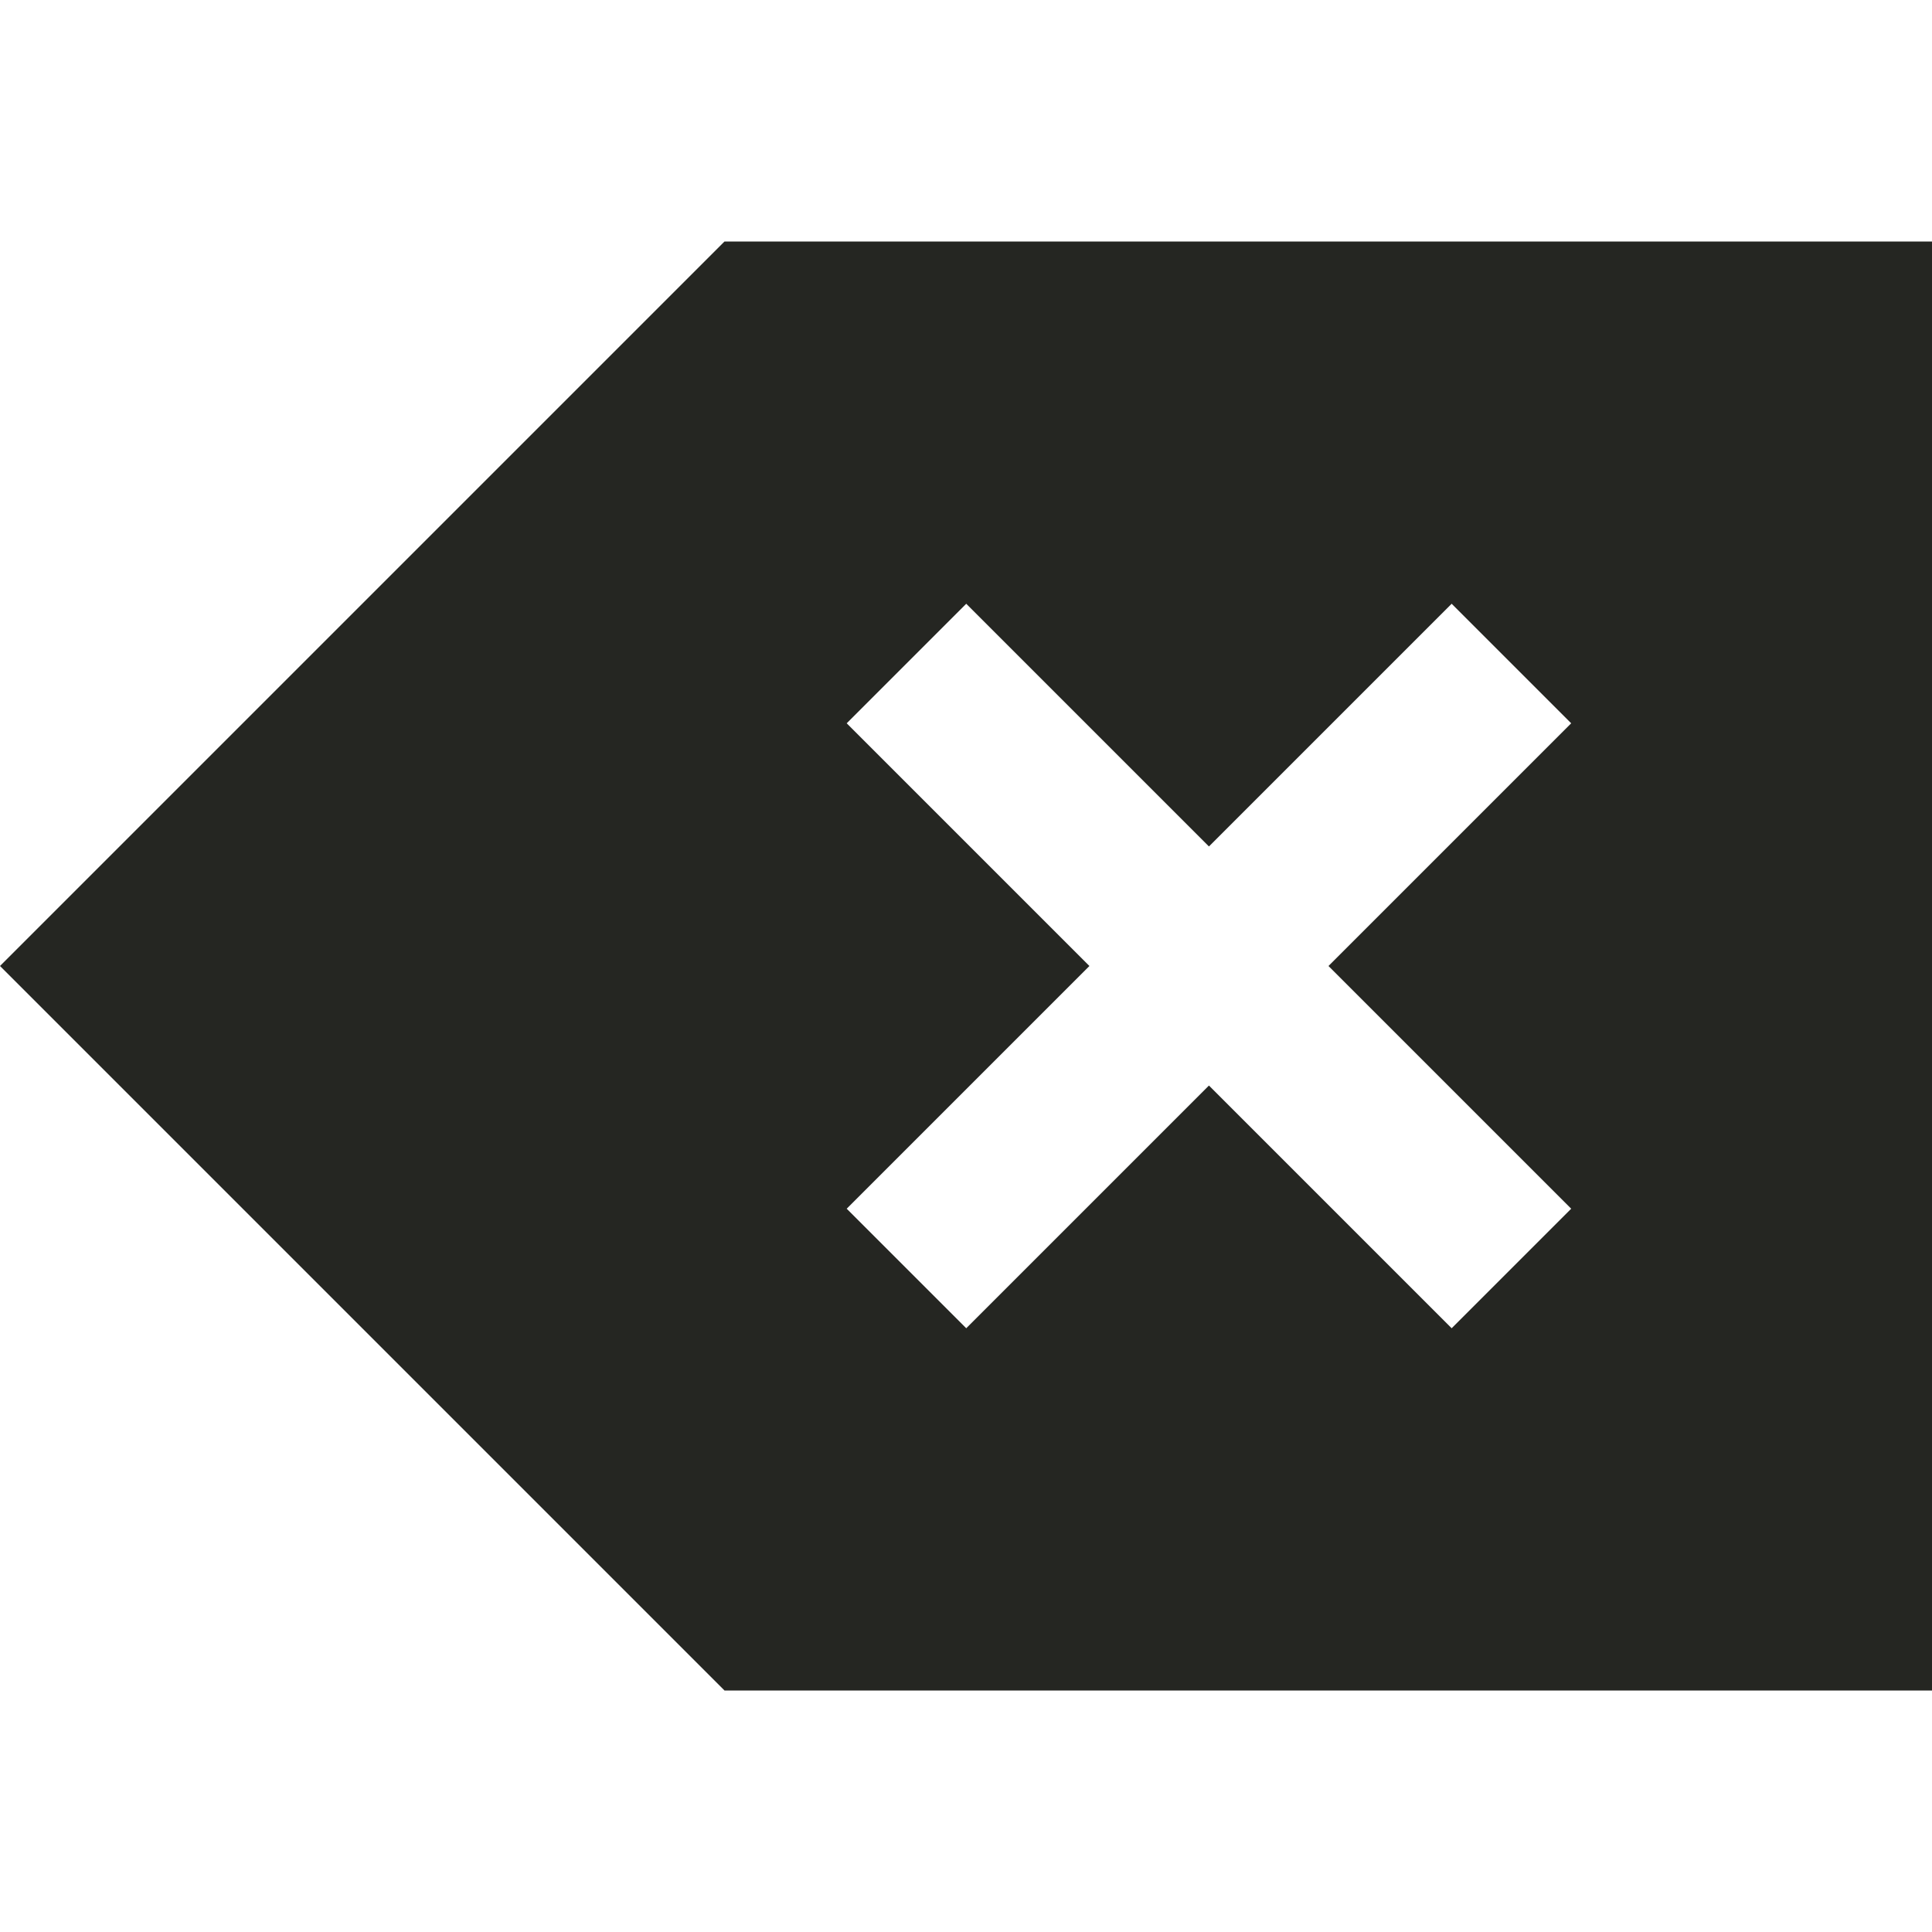
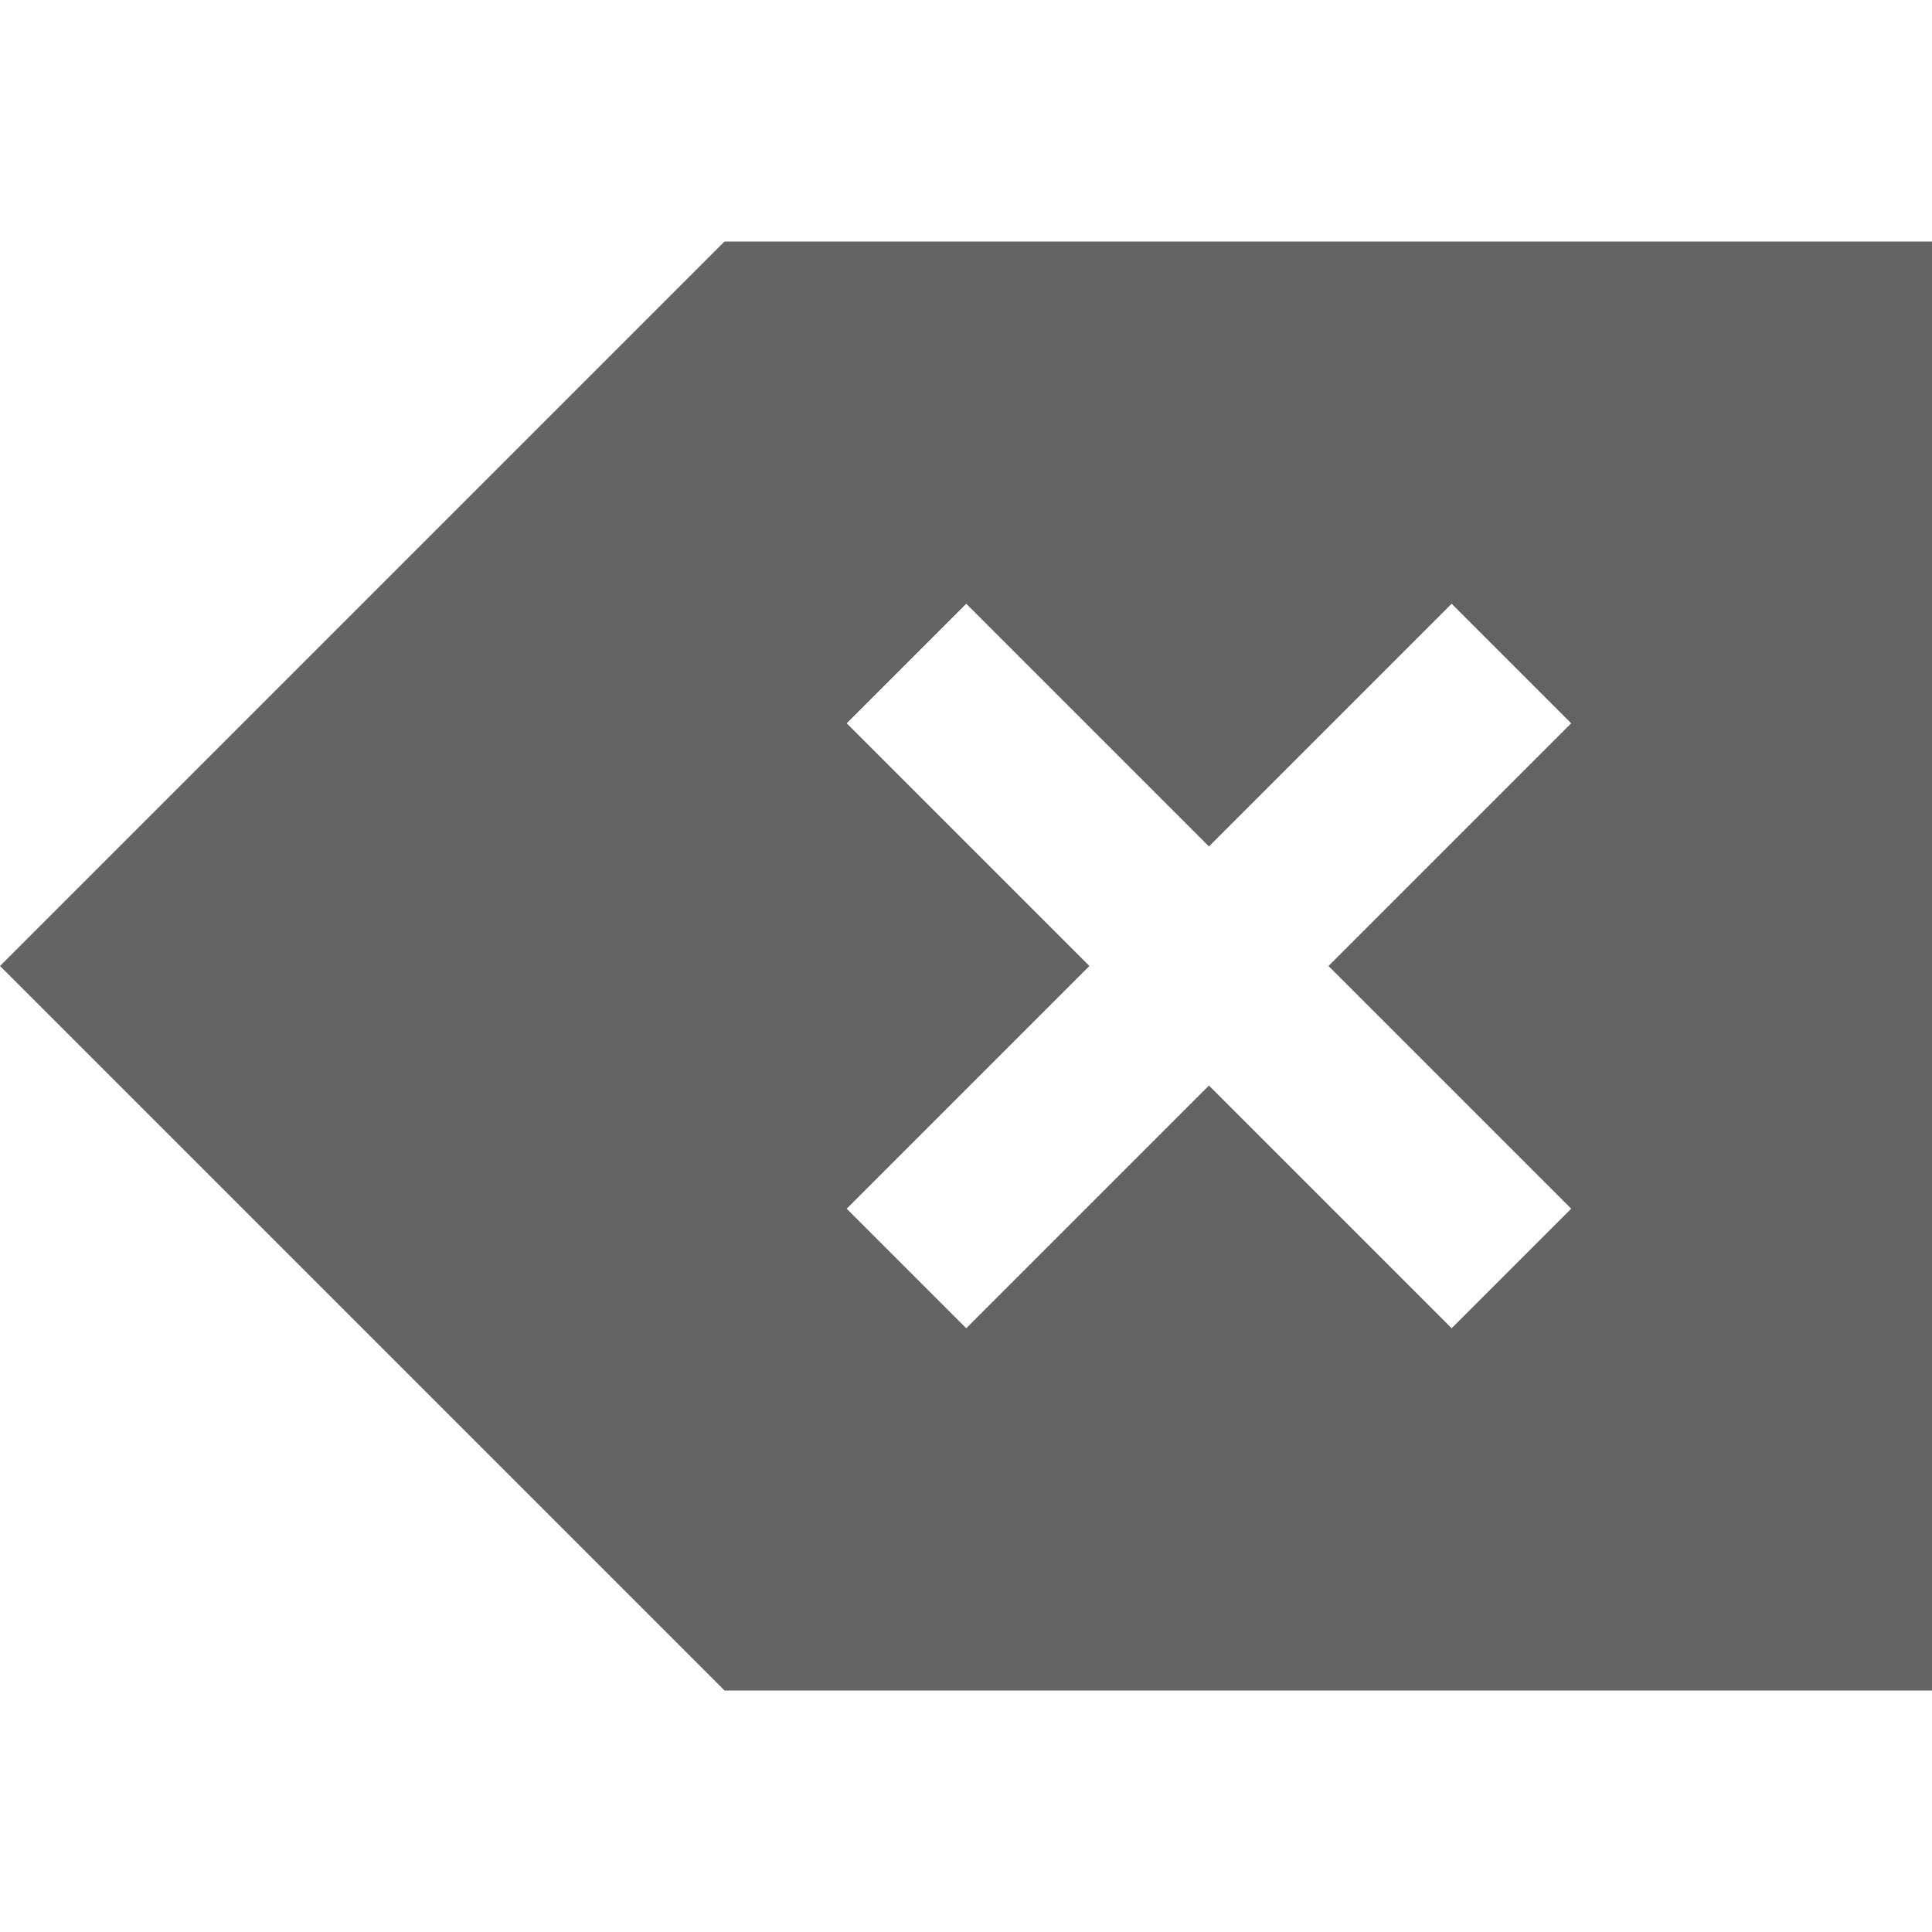
<svg xmlns="http://www.w3.org/2000/svg" style="" viewBox="0 0 16 16">
-   <path d="m6 2-5.293 5.293-.707.707.707.707 5.293 5.293h9 1v-12h-1zm2.002 3 2.01 2.01 2.01-2.01.99.99-2.01 2.01 2.01 2.01-.99.99-2.01-2.01-2.01 2.01-.99-.99 2.01-2.01-2.01-2.01z" style="fill:#252622" />
+   <path d="m6 2-5.293 5.293-.707.707.707.707 5.293 5.293h9 1v-12h-1zm2.002 3 2.01 2.01 2.01-2.01.99.99-2.01 2.01 2.01 2.01-.99.99-2.01-2.01-2.01 2.01-.99-.99 2.01-2.01-2.01-2.01z" style="fill:#646464" />
</svg>
